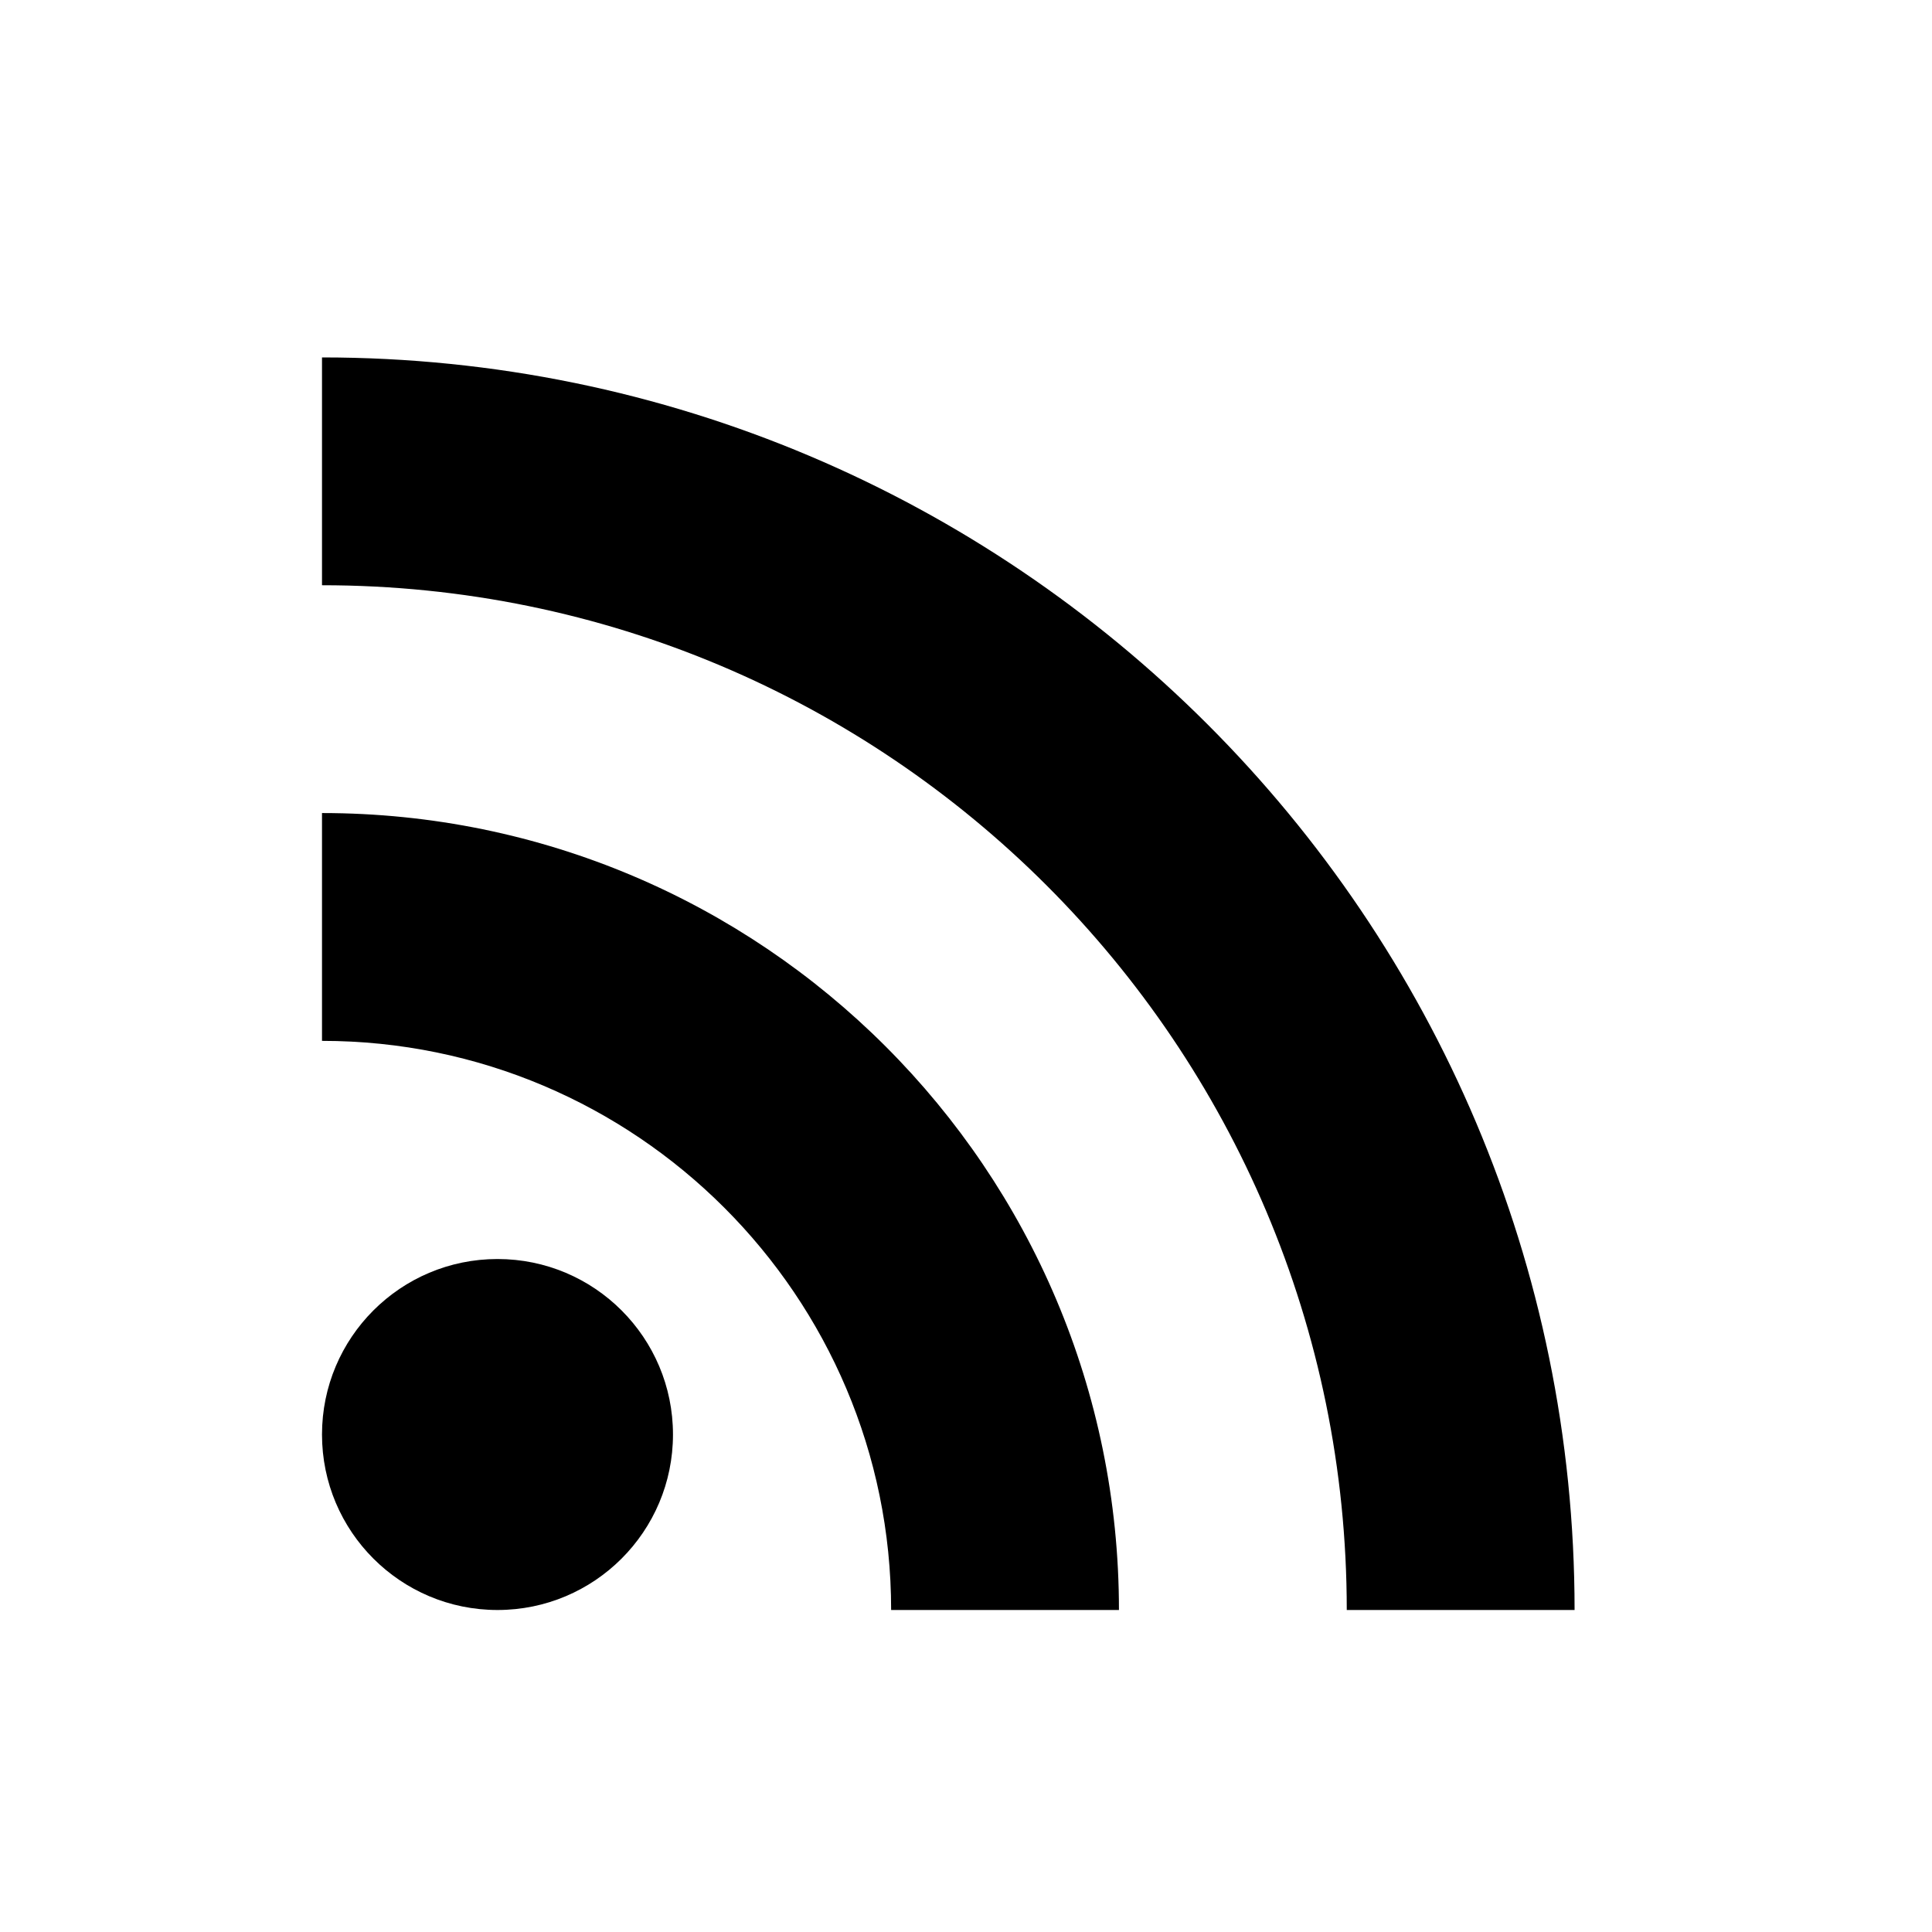
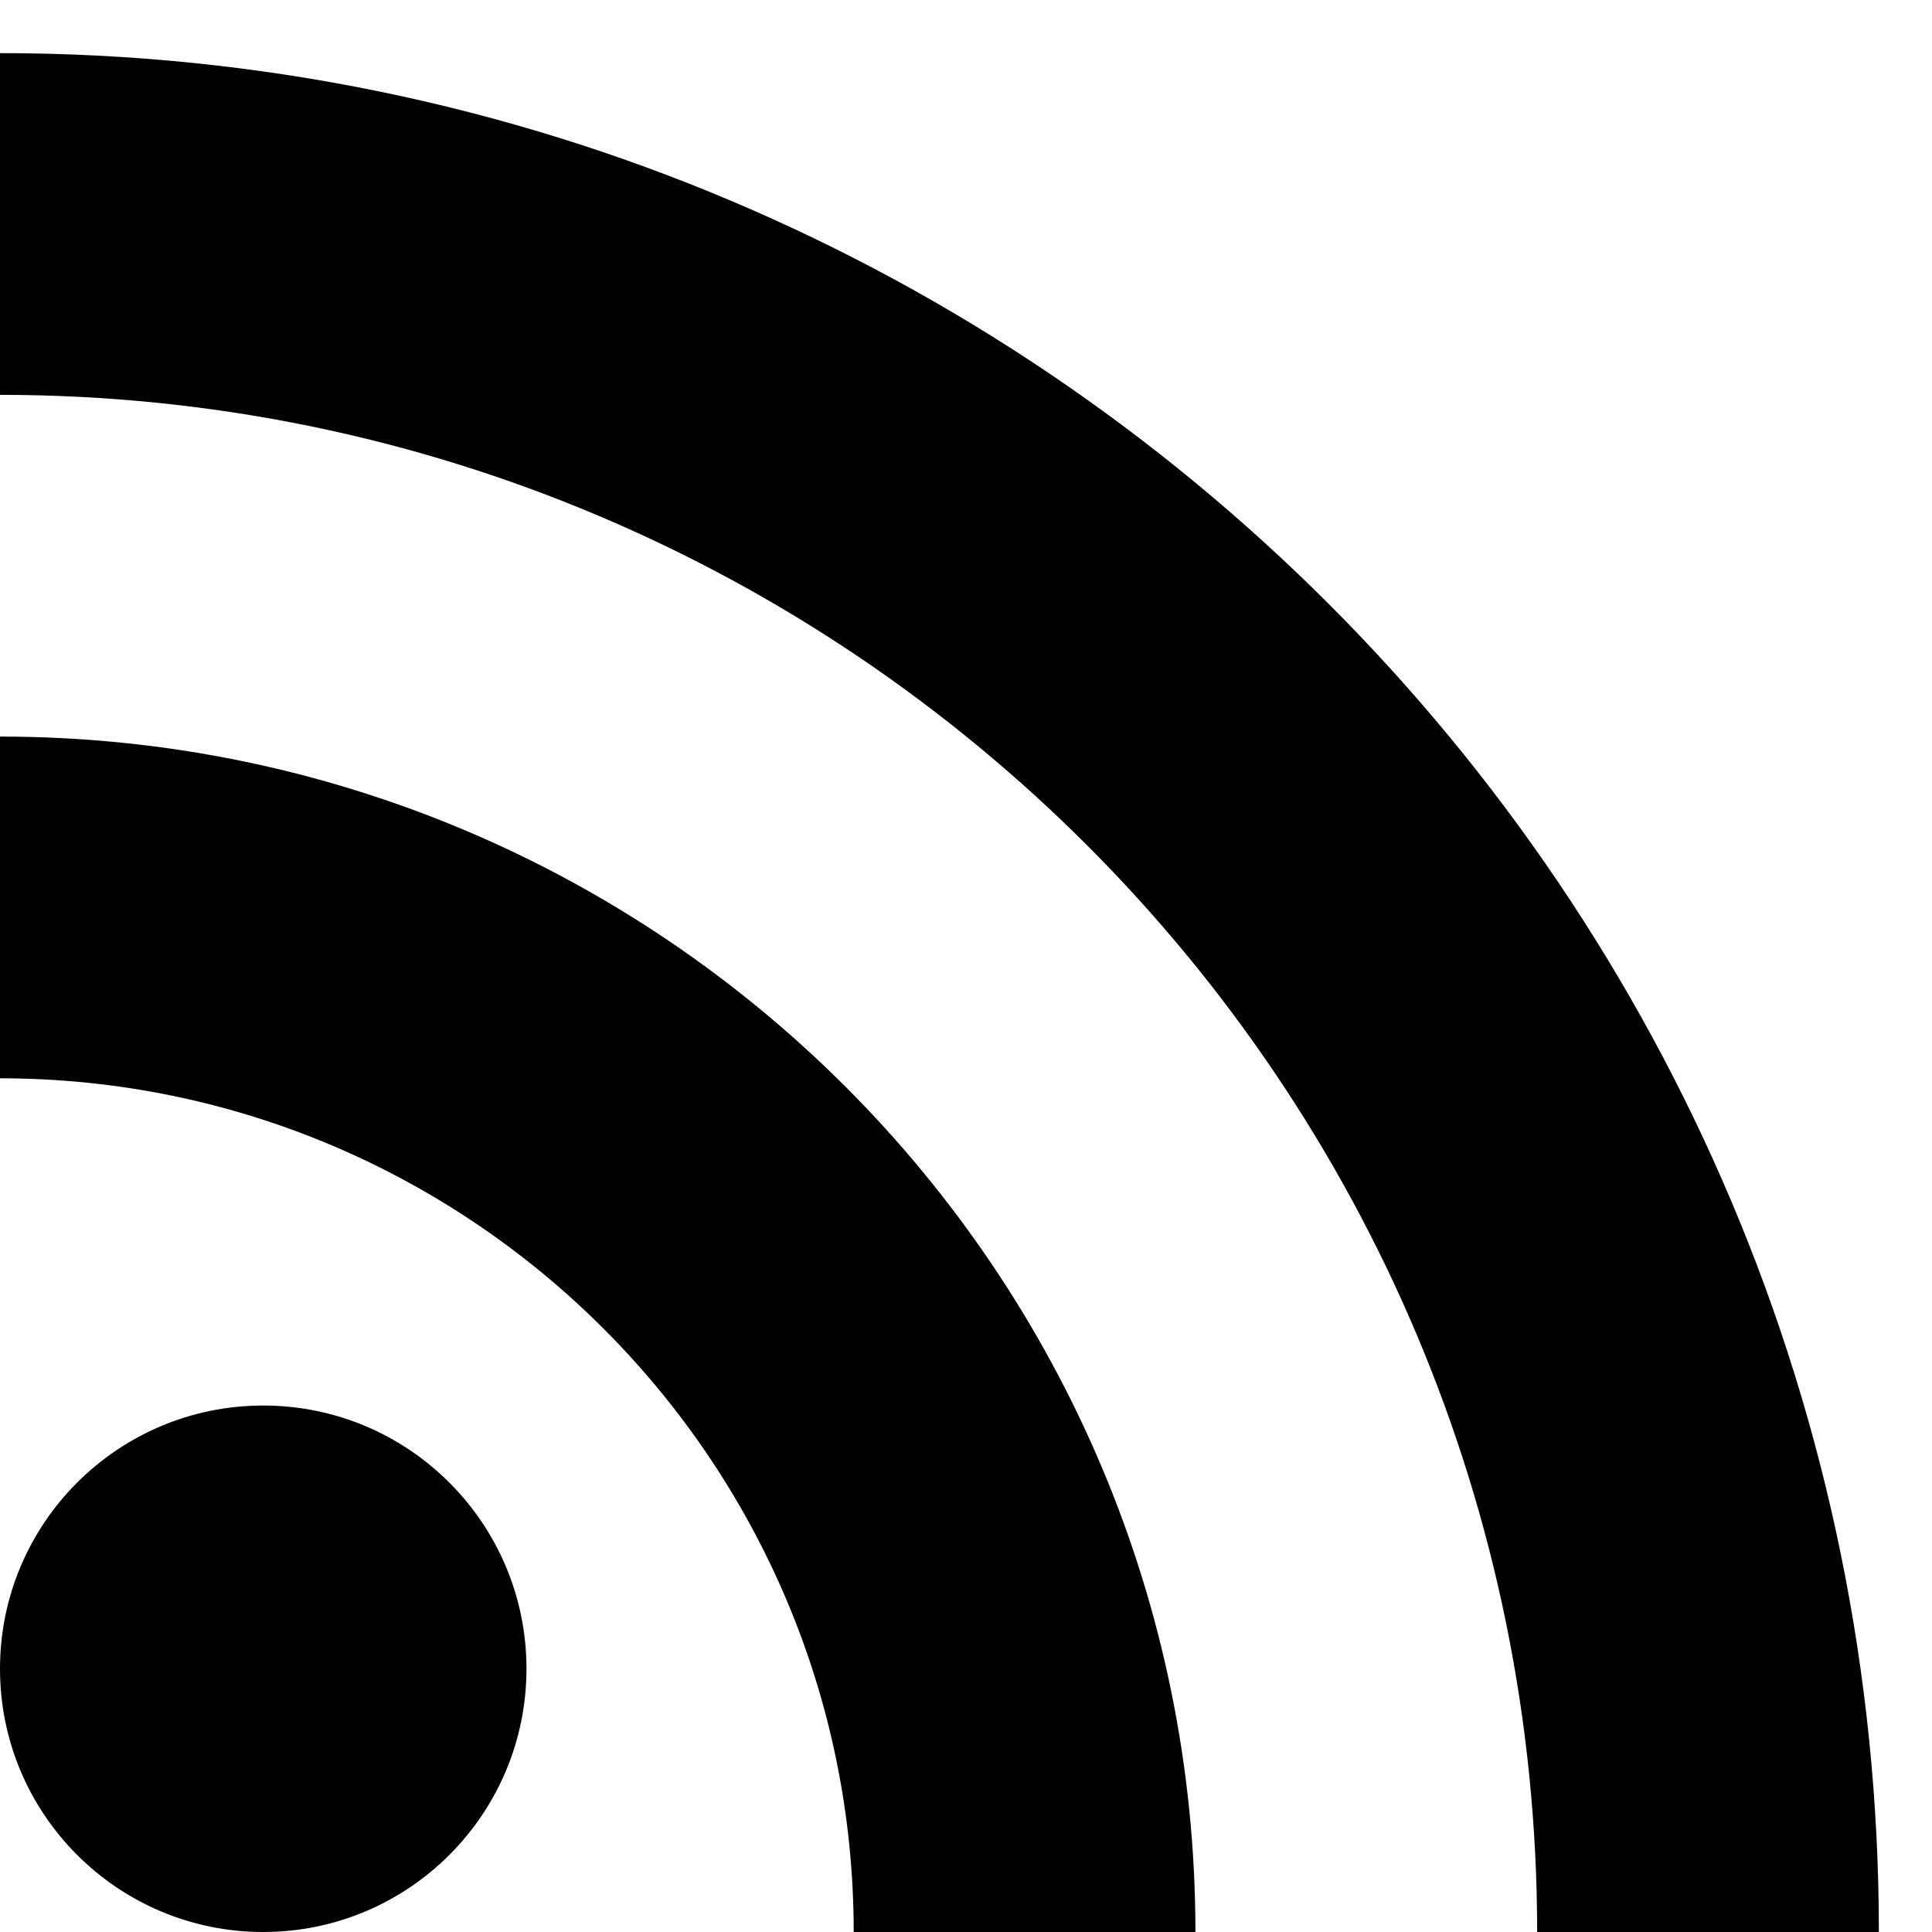
- <svg xmlns="http://www.w3.org/2000/svg" viewBox="0 0 24 24">
+ <svg xmlns="http://www.w3.org/2000/svg" viewBox="4 4 16 16">
  <path d="M0 0h24v24H0V0z" fill="none" />
  <circle cx="6.18" cy="17.82" r="2.18" />
  <path d="M4 4.44v2.83c7.03 0 12.73 5.7 12.73 12.73h2.83c0-8.59-6.97-15.56-15.56-15.56zm0 5.66v2.83c3.9 0 7.07 3.17 7.07 7.07h2.83c0-5.47-4.43-9.9-9.9-9.9z" />
</svg>
